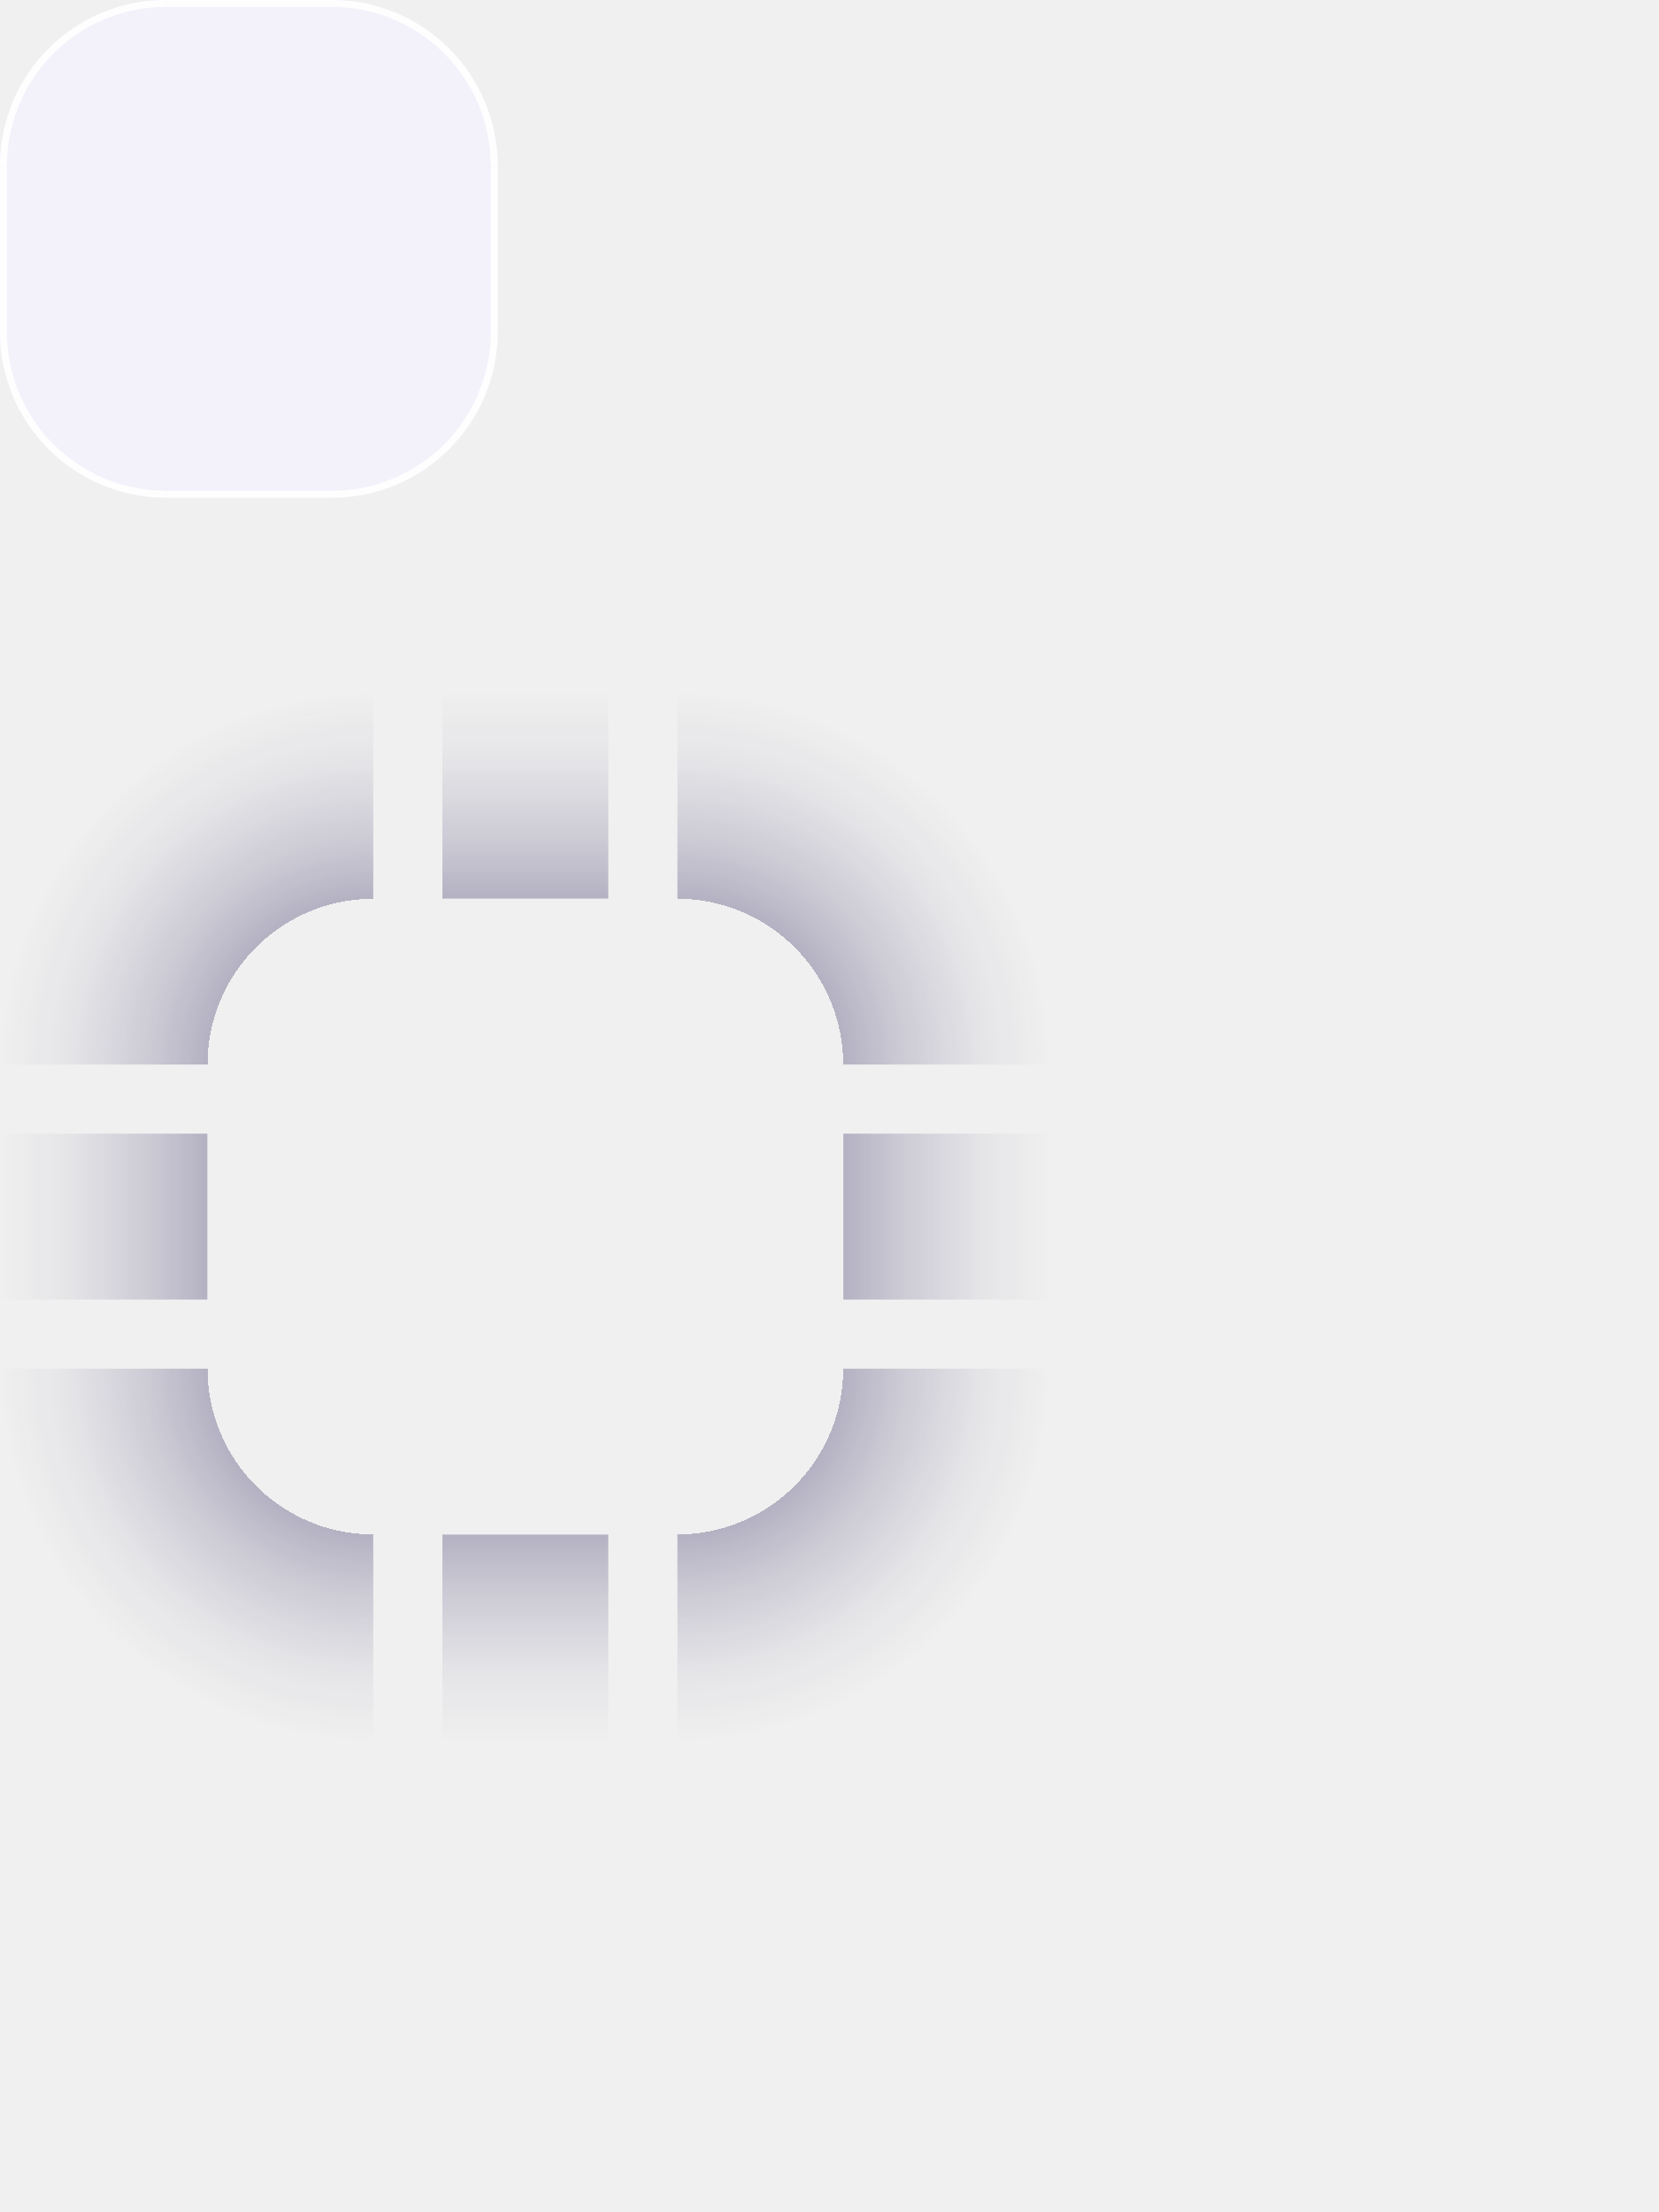
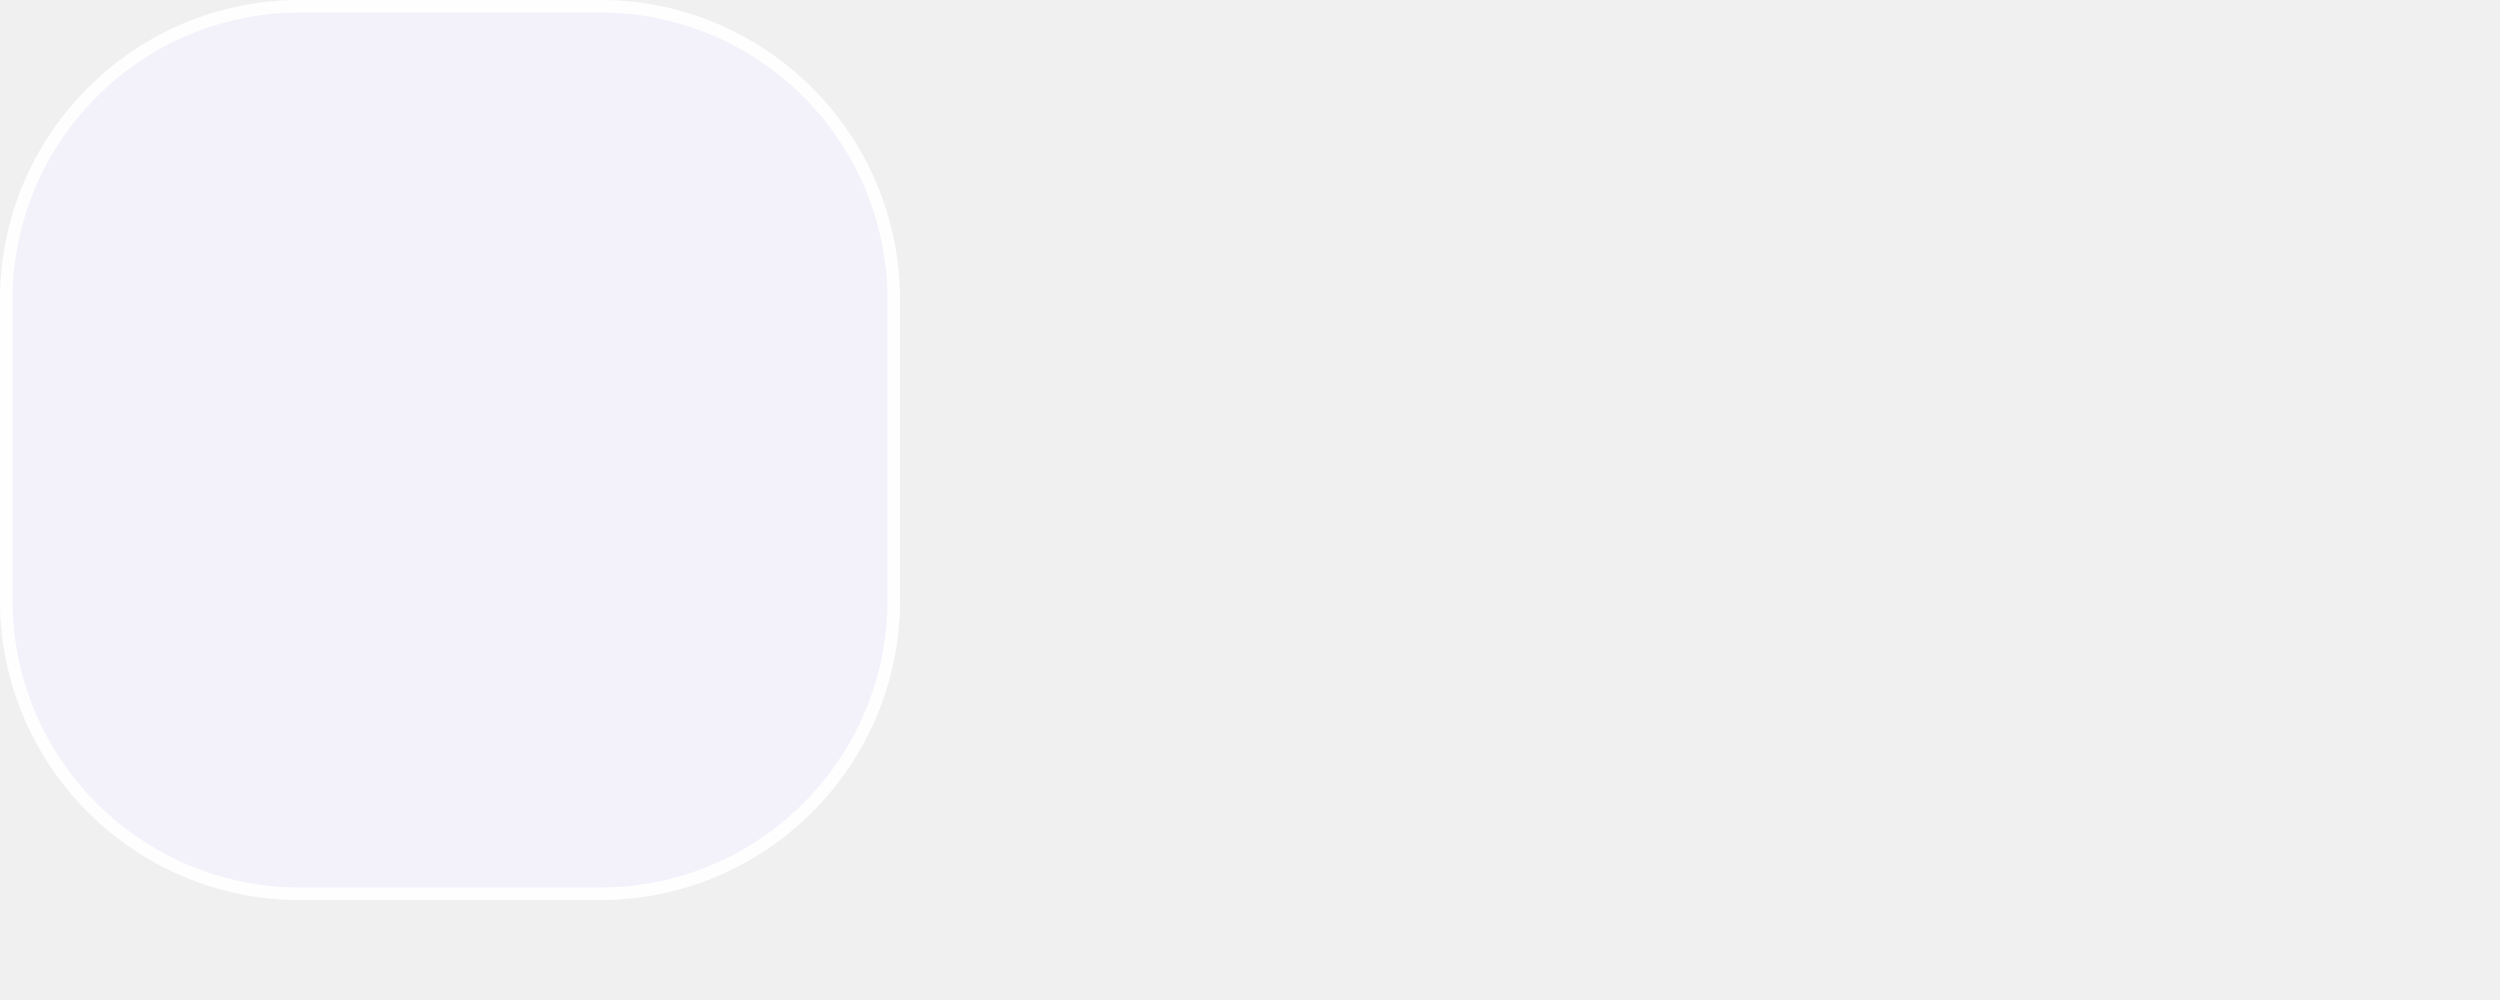
- <svg xmlns="http://www.w3.org/2000/svg" width="240" height="320" viewBox="0 0 240 320">
+ <svg xmlns="http://www.w3.org/2000/svg" width="200" height="80" viewBox="0 0 200 80">
  <g id="topleft">
    <rect id="topleft-area" x="0" y="0" width="24" height="24" fill="#000000" fill-opacity="0" />
    <path d="M 24 24 L 0 24 A 24 24 0 0 1 24 0 Z" fill="#f4f2fb" fill-opacity="0.95" />
    <path d="M 0 24 A 24 24 0 0 1 24 0 L 24.0 1.0 A 23 23 0 0 0 1.0 24.0 Z" fill="#ffffff" fill-opacity="0.95" />
  </g>
  <g id="topright">
    <rect id="topright-area" x="48" y="0" width="24" height="24" fill="#000000" fill-opacity="0" />
    <path d="M 48 24 L 48 0 A 24 24 0 0 1 72 24 Z" fill="#f4f2fb" fill-opacity="0.95" />
    <path d="M 48 0 A 24 24 0 0 1 72 24 L 71.0 24.0 A 23 23 0 0 0 48.0 1.0 Z" fill="#ffffff" fill-opacity="0.95" />
  </g>
  <g id="bottomright">
    <rect id="bottomright-area" x="48" y="48" width="24" height="24" fill="#000000" fill-opacity="0" />
    <path d="M 48 48 L 72 48 A 24 24 0 0 1 48 72 Z" fill="#f4f2fb" fill-opacity="0.95" />
    <path d="M 72 48 A 24 24 0 0 1 48 72 L 48.0 71.0 A 23 23 0 0 0 71.0 48.0 Z" fill="#ffffff" fill-opacity="0.95" />
  </g>
  <g id="bottomleft">
    <rect id="bottomleft-area" x="0" y="48" width="24" height="24" fill="#000000" fill-opacity="0" />
    <path d="M 24 48 L 24 72 A 24 24 0 0 1 0 48 Z" fill="#f4f2fb" fill-opacity="0.95" />
    <path d="M 24 72 A 24 24 0 0 1 0 48 L 1.0 48.0 A 23 23 0 0 0 24.0 71.0 Z" fill="#ffffff" fill-opacity="0.95" />
  </g>
  <g id="top">
    <rect id="top-area" x="24" y="0" width="24" height="24" fill="#000000" fill-opacity="0" />
    <rect x="24" y="0" width="24" height="24" fill="#f4f2fb" fill-opacity="0.95" />
    <rect x="24" y="0" width="24" height="1" fill="#ffffff" fill-opacity="0.95" />
  </g>
  <g id="bottom">
    <rect id="bottom-area" x="24" y="48" width="24" height="24" fill="#000000" fill-opacity="0" />
    <rect x="24" y="48" width="24" height="24" fill="#f4f2fb" fill-opacity="0.95" />
    <rect x="24" y="71" width="24" height="1" fill="#ffffff" fill-opacity="0.95" />
  </g>
  <g id="left">
    <rect id="left-area" x="0" y="24" width="24" height="24" fill="#000000" fill-opacity="0" />
    <rect x="0" y="24" width="24" height="24" fill="#f4f2fb" fill-opacity="0.95" />
    <rect x="0" y="24" width="1" height="24" fill="#ffffff" fill-opacity="0.95" />
  </g>
  <g id="right">
    <rect id="right-area" x="48" y="24" width="24" height="24" fill="#000000" fill-opacity="0" />
    <rect x="48" y="24" width="24" height="24" fill="#f4f2fb" fill-opacity="0.95" />
    <rect x="71" y="24" width="1" height="24" fill="#ffffff" fill-opacity="0.95" />
  </g>
  <rect id="center" x="24" y="24" width="24" height="24" fill="#f4f2fb" fill-opacity="0.95" />
-   <defs>
-     <linearGradient id="sombra-top-cor" x1="0" y1="1" x2="0" y2="0">
-       <stop offset="0" stop-color="#292159" stop-opacity="0.3" />
-       <stop offset="0.3" stop-color="#292159" stop-opacity="0.174" />
-       <stop offset="0.65" stop-color="#292159" stop-opacity="0.06" />
-       <stop offset="1" stop-color="#292159" stop-opacity="0" />
-     </linearGradient>
-     <linearGradient id="sombra-bottom-cor" x1="0" y1="0" x2="0" y2="1">
-       <stop offset="0" stop-color="#292159" stop-opacity="0.3" />
-       <stop offset="0.3" stop-color="#292159" stop-opacity="0.174" />
-       <stop offset="0.65" stop-color="#292159" stop-opacity="0.06" />
-       <stop offset="1" stop-color="#292159" stop-opacity="0" />
-     </linearGradient>
-     <linearGradient id="sombra-left-cor" x1="1" y1="0" x2="0" y2="0">
-       <stop offset="0" stop-color="#292159" stop-opacity="0.3" />
-       <stop offset="0.3" stop-color="#292159" stop-opacity="0.174" />
-       <stop offset="0.65" stop-color="#292159" stop-opacity="0.06" />
-       <stop offset="1" stop-color="#292159" stop-opacity="0" />
-     </linearGradient>
-     <linearGradient id="sombra-right-cor" x1="0" y1="0" x2="1" y2="0">
-       <stop offset="0" stop-color="#292159" stop-opacity="0.3" />
-       <stop offset="0.3" stop-color="#292159" stop-opacity="0.174" />
-       <stop offset="0.65" stop-color="#292159" stop-opacity="0.06" />
-       <stop offset="1" stop-color="#292159" stop-opacity="0" />
-     </linearGradient>
-     <radialGradient id="sombra-topleft-cor" gradientUnits="userSpaceOnUse" cx="54" cy="154" r="54">
-       <stop offset="0" stop-color="#292159" stop-opacity="0" />
-       <stop offset="0.444" stop-color="#292159" stop-opacity="0" />
-       <stop offset="0.444" stop-color="#292159" stop-opacity="0.3" />
-       <stop offset="0.611" stop-color="#292159" stop-opacity="0.174" />
-       <stop offset="0.806" stop-color="#292159" stop-opacity="0.06" />
-       <stop offset="1" stop-color="#292159" stop-opacity="0" />
-     </radialGradient>
-     <radialGradient id="sombra-topright-cor" gradientUnits="userSpaceOnUse" cx="98" cy="154" r="54">
-       <stop offset="0" stop-color="#292159" stop-opacity="0" />
-       <stop offset="0.444" stop-color="#292159" stop-opacity="0" />
-       <stop offset="0.444" stop-color="#292159" stop-opacity="0.3" />
-       <stop offset="0.611" stop-color="#292159" stop-opacity="0.174" />
-       <stop offset="0.806" stop-color="#292159" stop-opacity="0.06" />
-       <stop offset="1" stop-color="#292159" stop-opacity="0" />
-     </radialGradient>
-     <radialGradient id="sombra-bottomleft-cor" gradientUnits="userSpaceOnUse" cx="54" cy="198" r="54">
-       <stop offset="0" stop-color="#292159" stop-opacity="0" />
-       <stop offset="0.444" stop-color="#292159" stop-opacity="0" />
-       <stop offset="0.444" stop-color="#292159" stop-opacity="0.3" />
-       <stop offset="0.611" stop-color="#292159" stop-opacity="0.174" />
-       <stop offset="0.806" stop-color="#292159" stop-opacity="0.06" />
-       <stop offset="1" stop-color="#292159" stop-opacity="0" />
-     </radialGradient>
-     <radialGradient id="sombra-bottomright-cor" gradientUnits="userSpaceOnUse" cx="98" cy="198" r="54">
-       <stop offset="0" stop-color="#292159" stop-opacity="0" />
-       <stop offset="0.444" stop-color="#292159" stop-opacity="0" />
-       <stop offset="0.444" stop-color="#292159" stop-opacity="0.3" />
-       <stop offset="0.611" stop-color="#292159" stop-opacity="0.174" />
-       <stop offset="0.806" stop-color="#292159" stop-opacity="0.06" />
-       <stop offset="1" stop-color="#292159" stop-opacity="0" />
-     </radialGradient>
-   </defs>
-   <rect id="shadow-topleft" x="0" y="100" width="54" height="54" fill="url(#sombra-topleft-cor)" />
-   <rect id="shadow-topright" x="98" y="100" width="54" height="54" fill="url(#sombra-topright-cor)" />
-   <rect id="shadow-bottomleft" x="0" y="198" width="54" height="54" fill="url(#sombra-bottomleft-cor)" />
-   <rect id="shadow-bottomright" x="98" y="198" width="54" height="54" fill="url(#sombra-bottomright-cor)" />
-   <rect id="shadow-top" x="64" y="100" width="24" height="30" fill="url(#sombra-top-cor)" />
-   <rect id="shadow-bottom" x="64" y="222" width="24" height="30" fill="url(#sombra-bottom-cor)" />
-   <rect id="shadow-left" x="0" y="164" width="30" height="24" fill="url(#sombra-left-cor)" />
-   <rect id="shadow-right" x="122" y="164" width="30" height="24" fill="url(#sombra-right-cor)" />
-   <rect id="shadow-hint-top-margin" x="0" y="262" width="30" height="30" fill="#000000" fill-opacity="0" />
-   <rect id="shadow-hint-bottom-margin" x="36" y="262" width="30" height="30" fill="#000000" fill-opacity="0" />
-   <rect id="shadow-hint-left-margin" x="72" y="262" width="30" height="30" fill="#000000" fill-opacity="0" />
-   <rect id="shadow-hint-right-margin" x="108" y="262" width="30" height="30" fill="#000000" fill-opacity="0" />
  <rect id="hint-top-margin" x="100" y="0" width="14" height="14" fill="#000000" fill-opacity="0" />
  <rect id="hint-bottom-margin" x="120" y="0" width="14" height="14" fill="#000000" fill-opacity="0" />
  <rect id="hint-left-margin" x="140" y="0" width="14" height="14" fill="#000000" fill-opacity="0" />
  <rect id="hint-right-margin" x="160" y="0" width="14" height="14" fill="#000000" fill-opacity="0" />
  <rect id="hint-stretch-borders" x="100" y="30" width="4" height="4" fill="#000000" fill-opacity="0" />
</svg>
